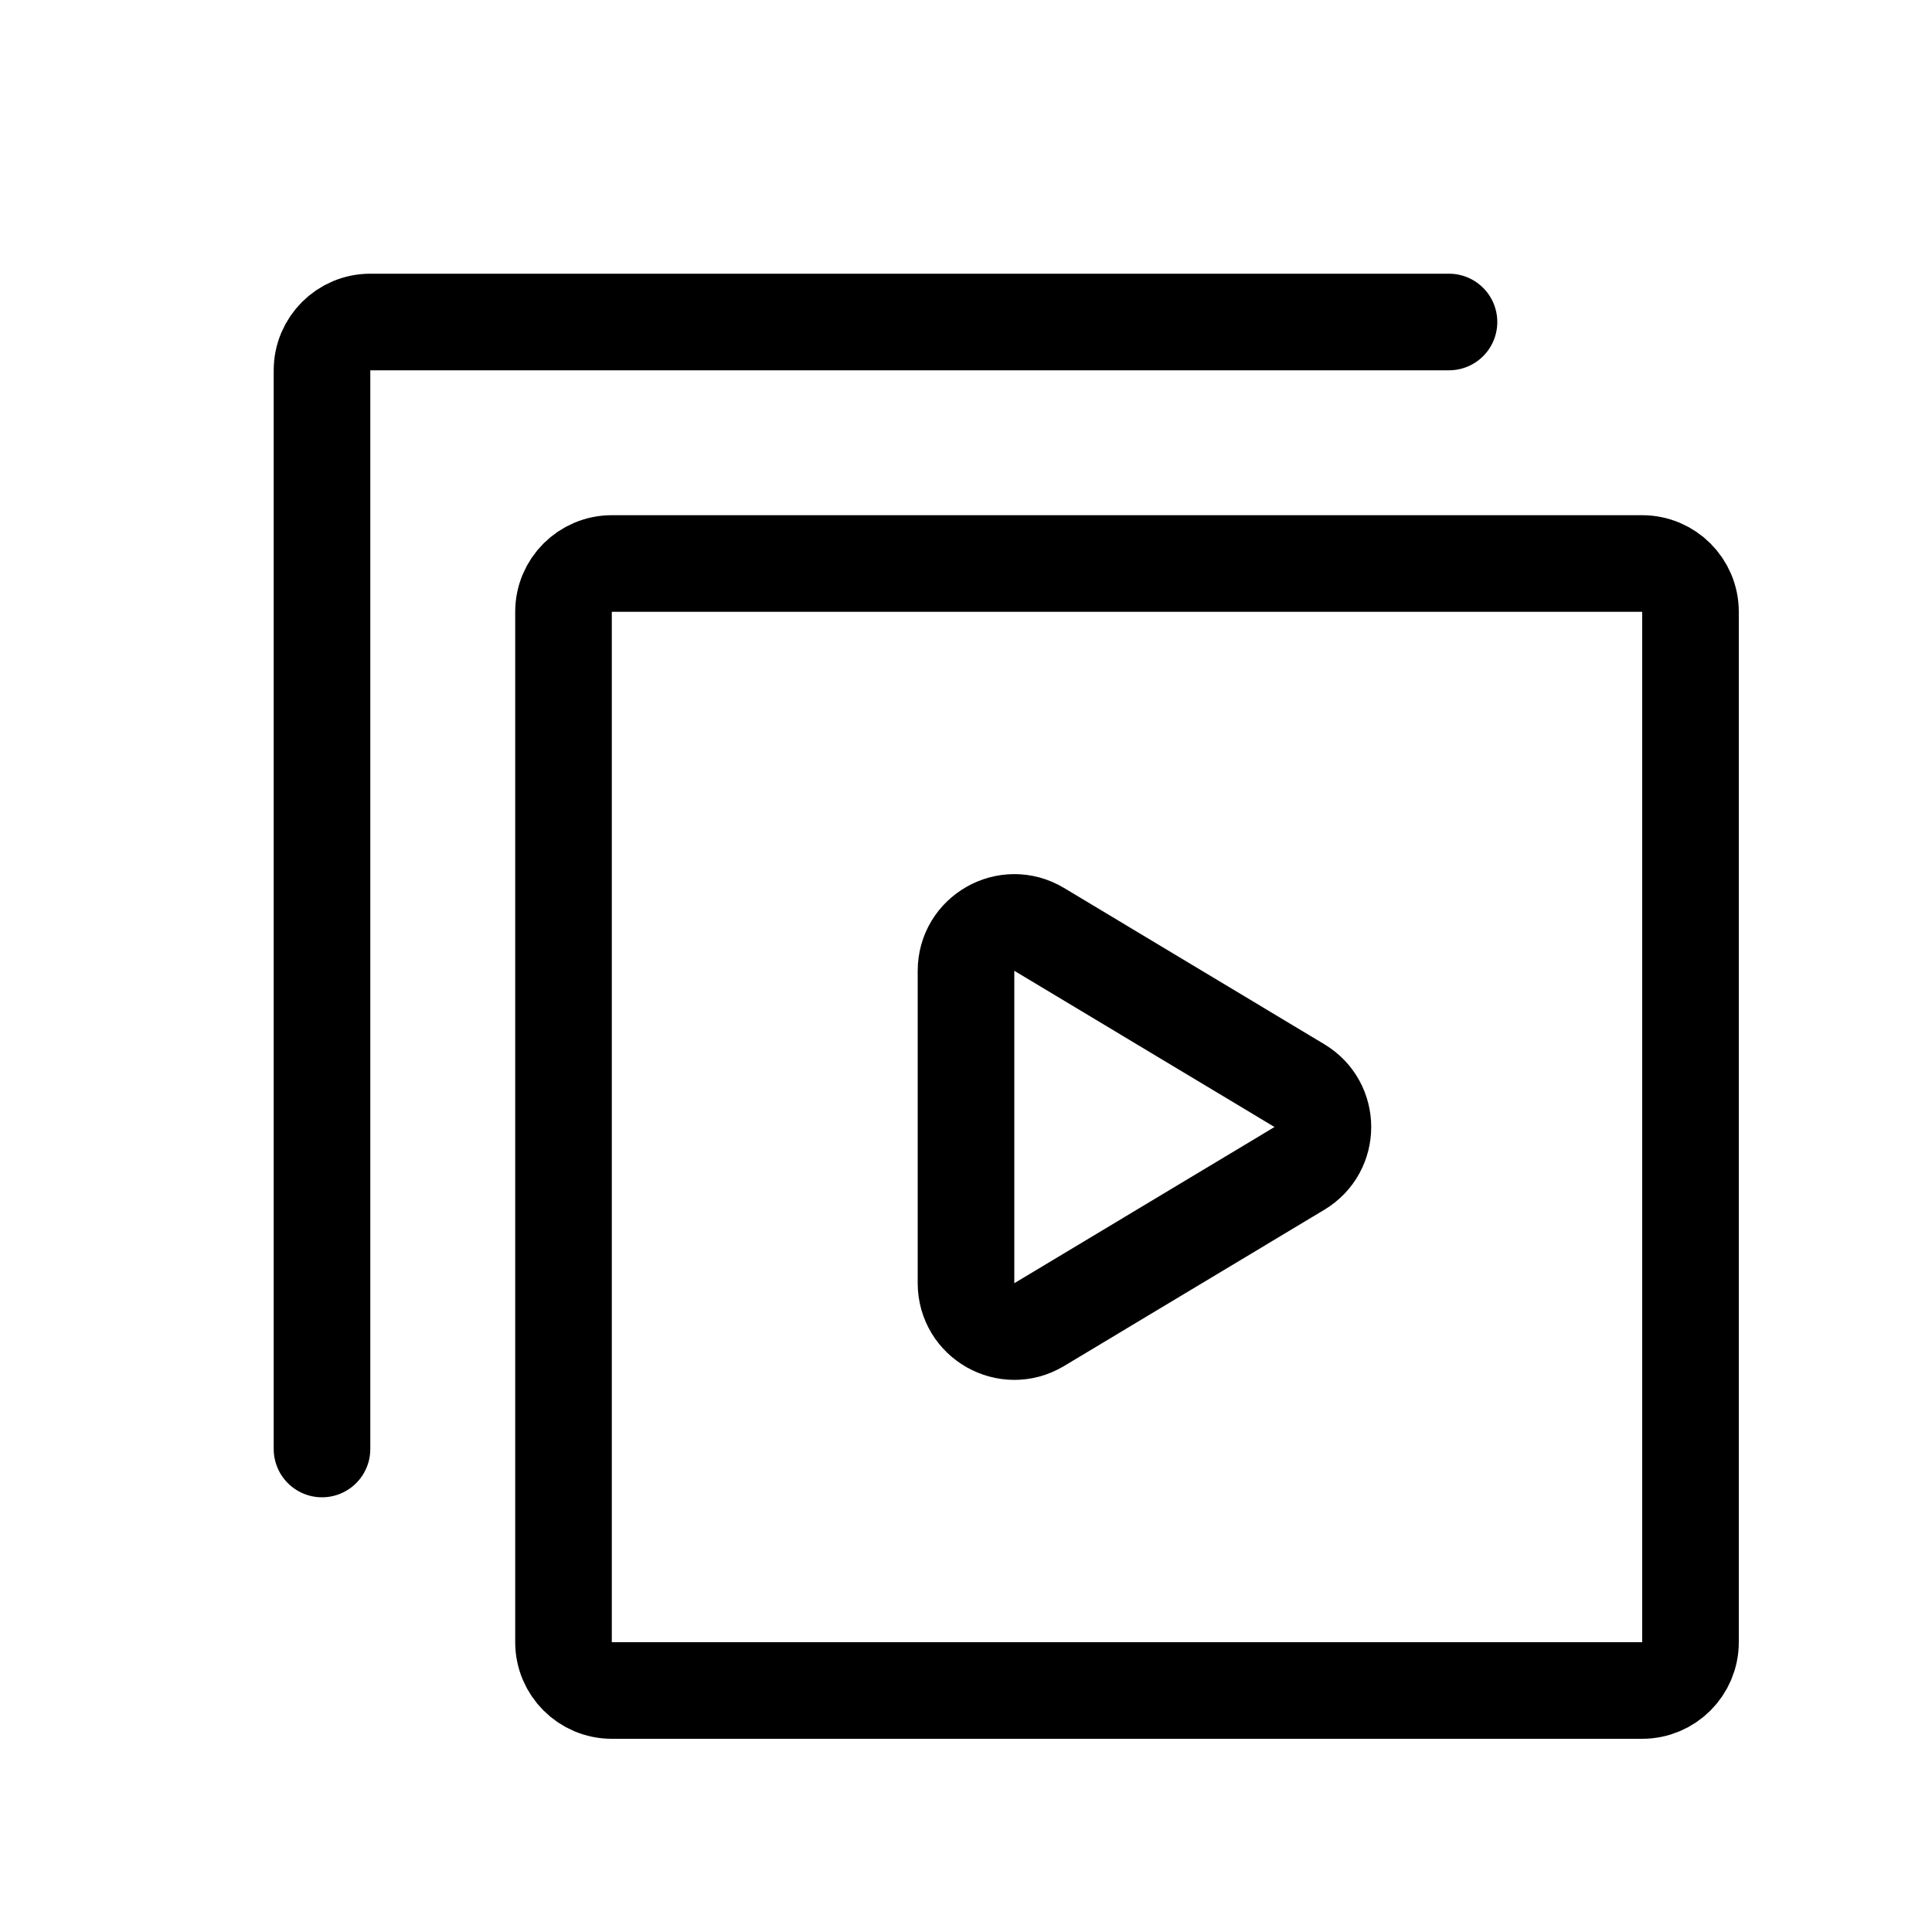
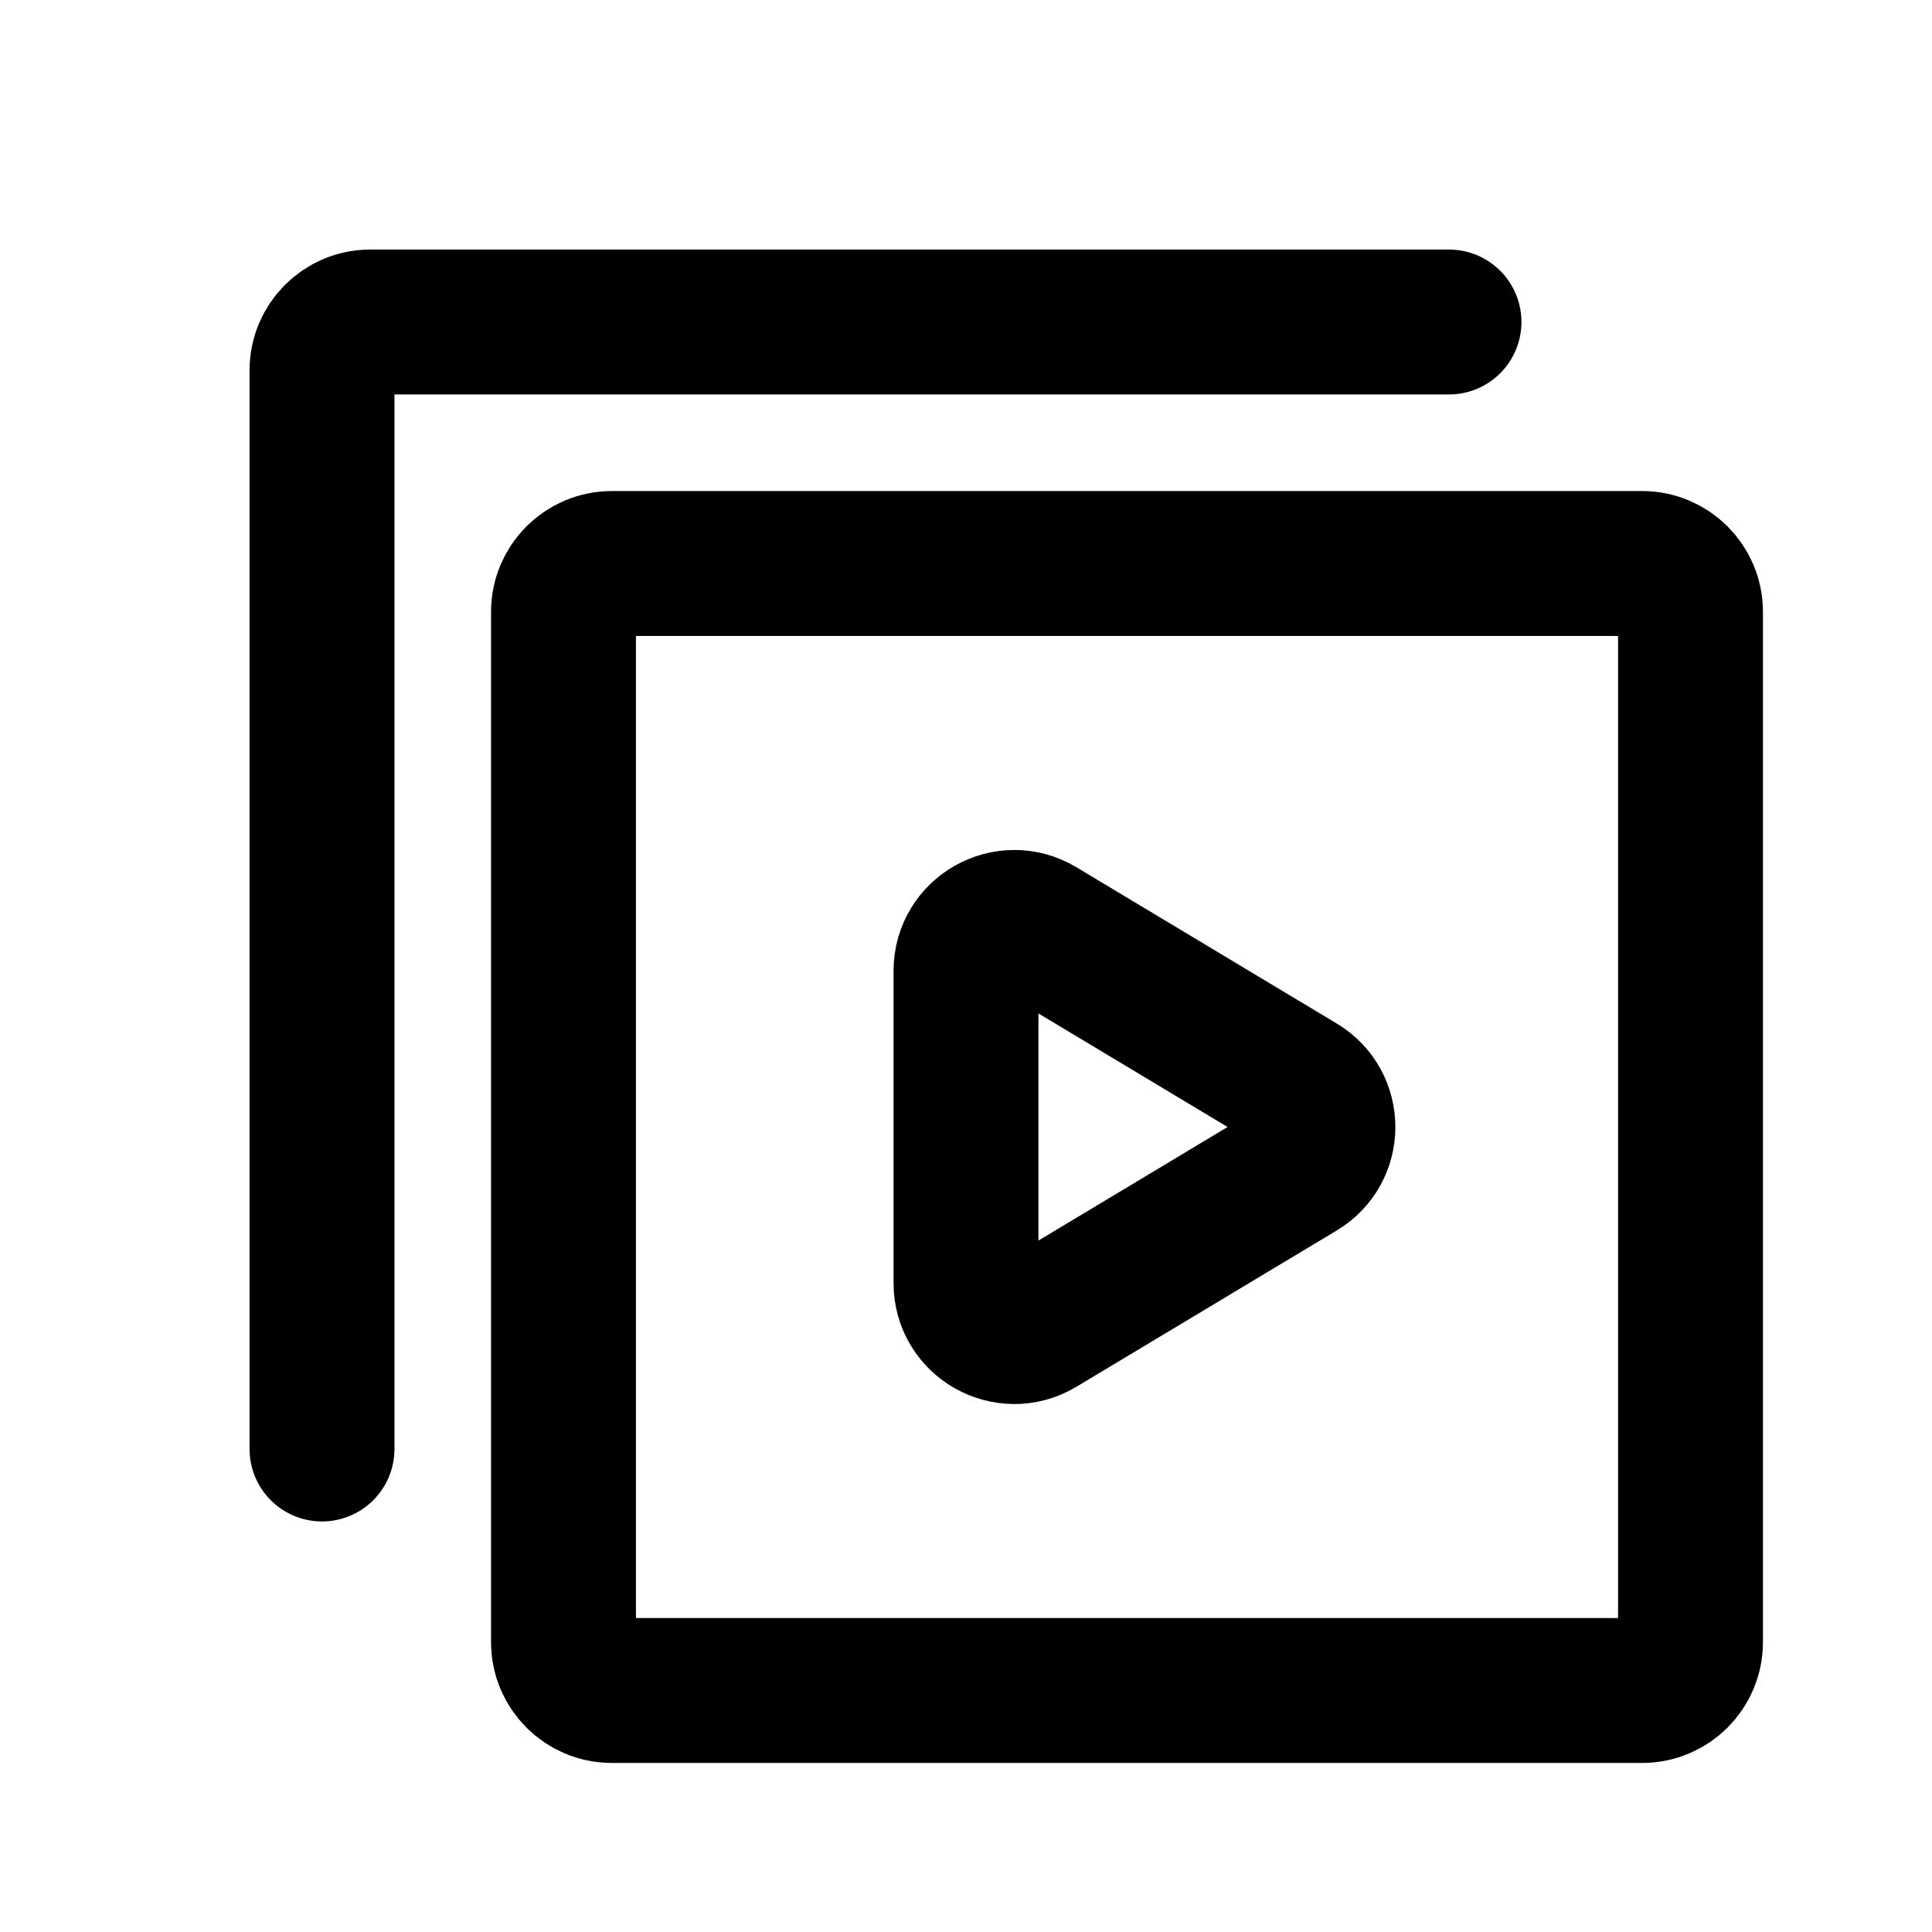
- <svg xmlns="http://www.w3.org/2000/svg" width="33px" height="33px" stroke-width="2.2" viewBox="0 0 24 24" fill="none" color="#000000">
-   <path d="M21 7.6V20.4C21 20.731 20.731 21 20.4 21H7.6C7.269 21 7 20.731 7 20.4V7.6C7 7.269 7.269 7 7.6 7H20.4C20.731 7 21 7.269 21 7.6Z" stroke="#000000" stroke-width="1.2" stroke-linecap="round" stroke-linejoin="round" />
-   <path d="M18 4H4.6C4.269 4 4 4.269 4 4.6V18" stroke="#000000" stroke-width="1.2" stroke-linecap="round" stroke-linejoin="round" />
-   <path d="M12.909 11.545C12.509 11.305 12 11.593 12 12.06V15.94C12 16.407 12.509 16.695 12.909 16.455L16.142 14.514C16.531 14.281 16.531 13.719 16.142 13.486L12.909 11.545Z" stroke="#000000" stroke-width="1.2" stroke-linecap="round" stroke-linejoin="round" />
+ <svg xmlns="http://www.w3.org/2000/svg" width="33px" height="33px" stroke-width="1.8" viewBox="0 0 24 24" fill="none" color="#000000">
+   <path d="M21 7.6V20.4C21 20.731 20.731 21 20.4 21H7.6C7.269 21 7 20.731 7 20.4V7.6C7 7.269 7.269 7 7.6 7H20.4C20.731 7 21 7.269 21 7.6Z" stroke="#000000" stroke-width="1.8" stroke-linecap="round" stroke-linejoin="round" />
+   <path d="M18 4H4.6C4.269 4 4 4.269 4 4.6V18" stroke="#000000" stroke-width="1.8" stroke-linecap="round" stroke-linejoin="round" />
+   <path d="M12.909 11.545C12.509 11.305 12 11.593 12 12.06V15.94C12 16.407 12.509 16.695 12.909 16.455L16.142 14.514C16.531 14.281 16.531 13.719 16.142 13.486L12.909 11.545Z" stroke="#000000" stroke-width="1.8" stroke-linecap="round" stroke-linejoin="round" />
</svg>
